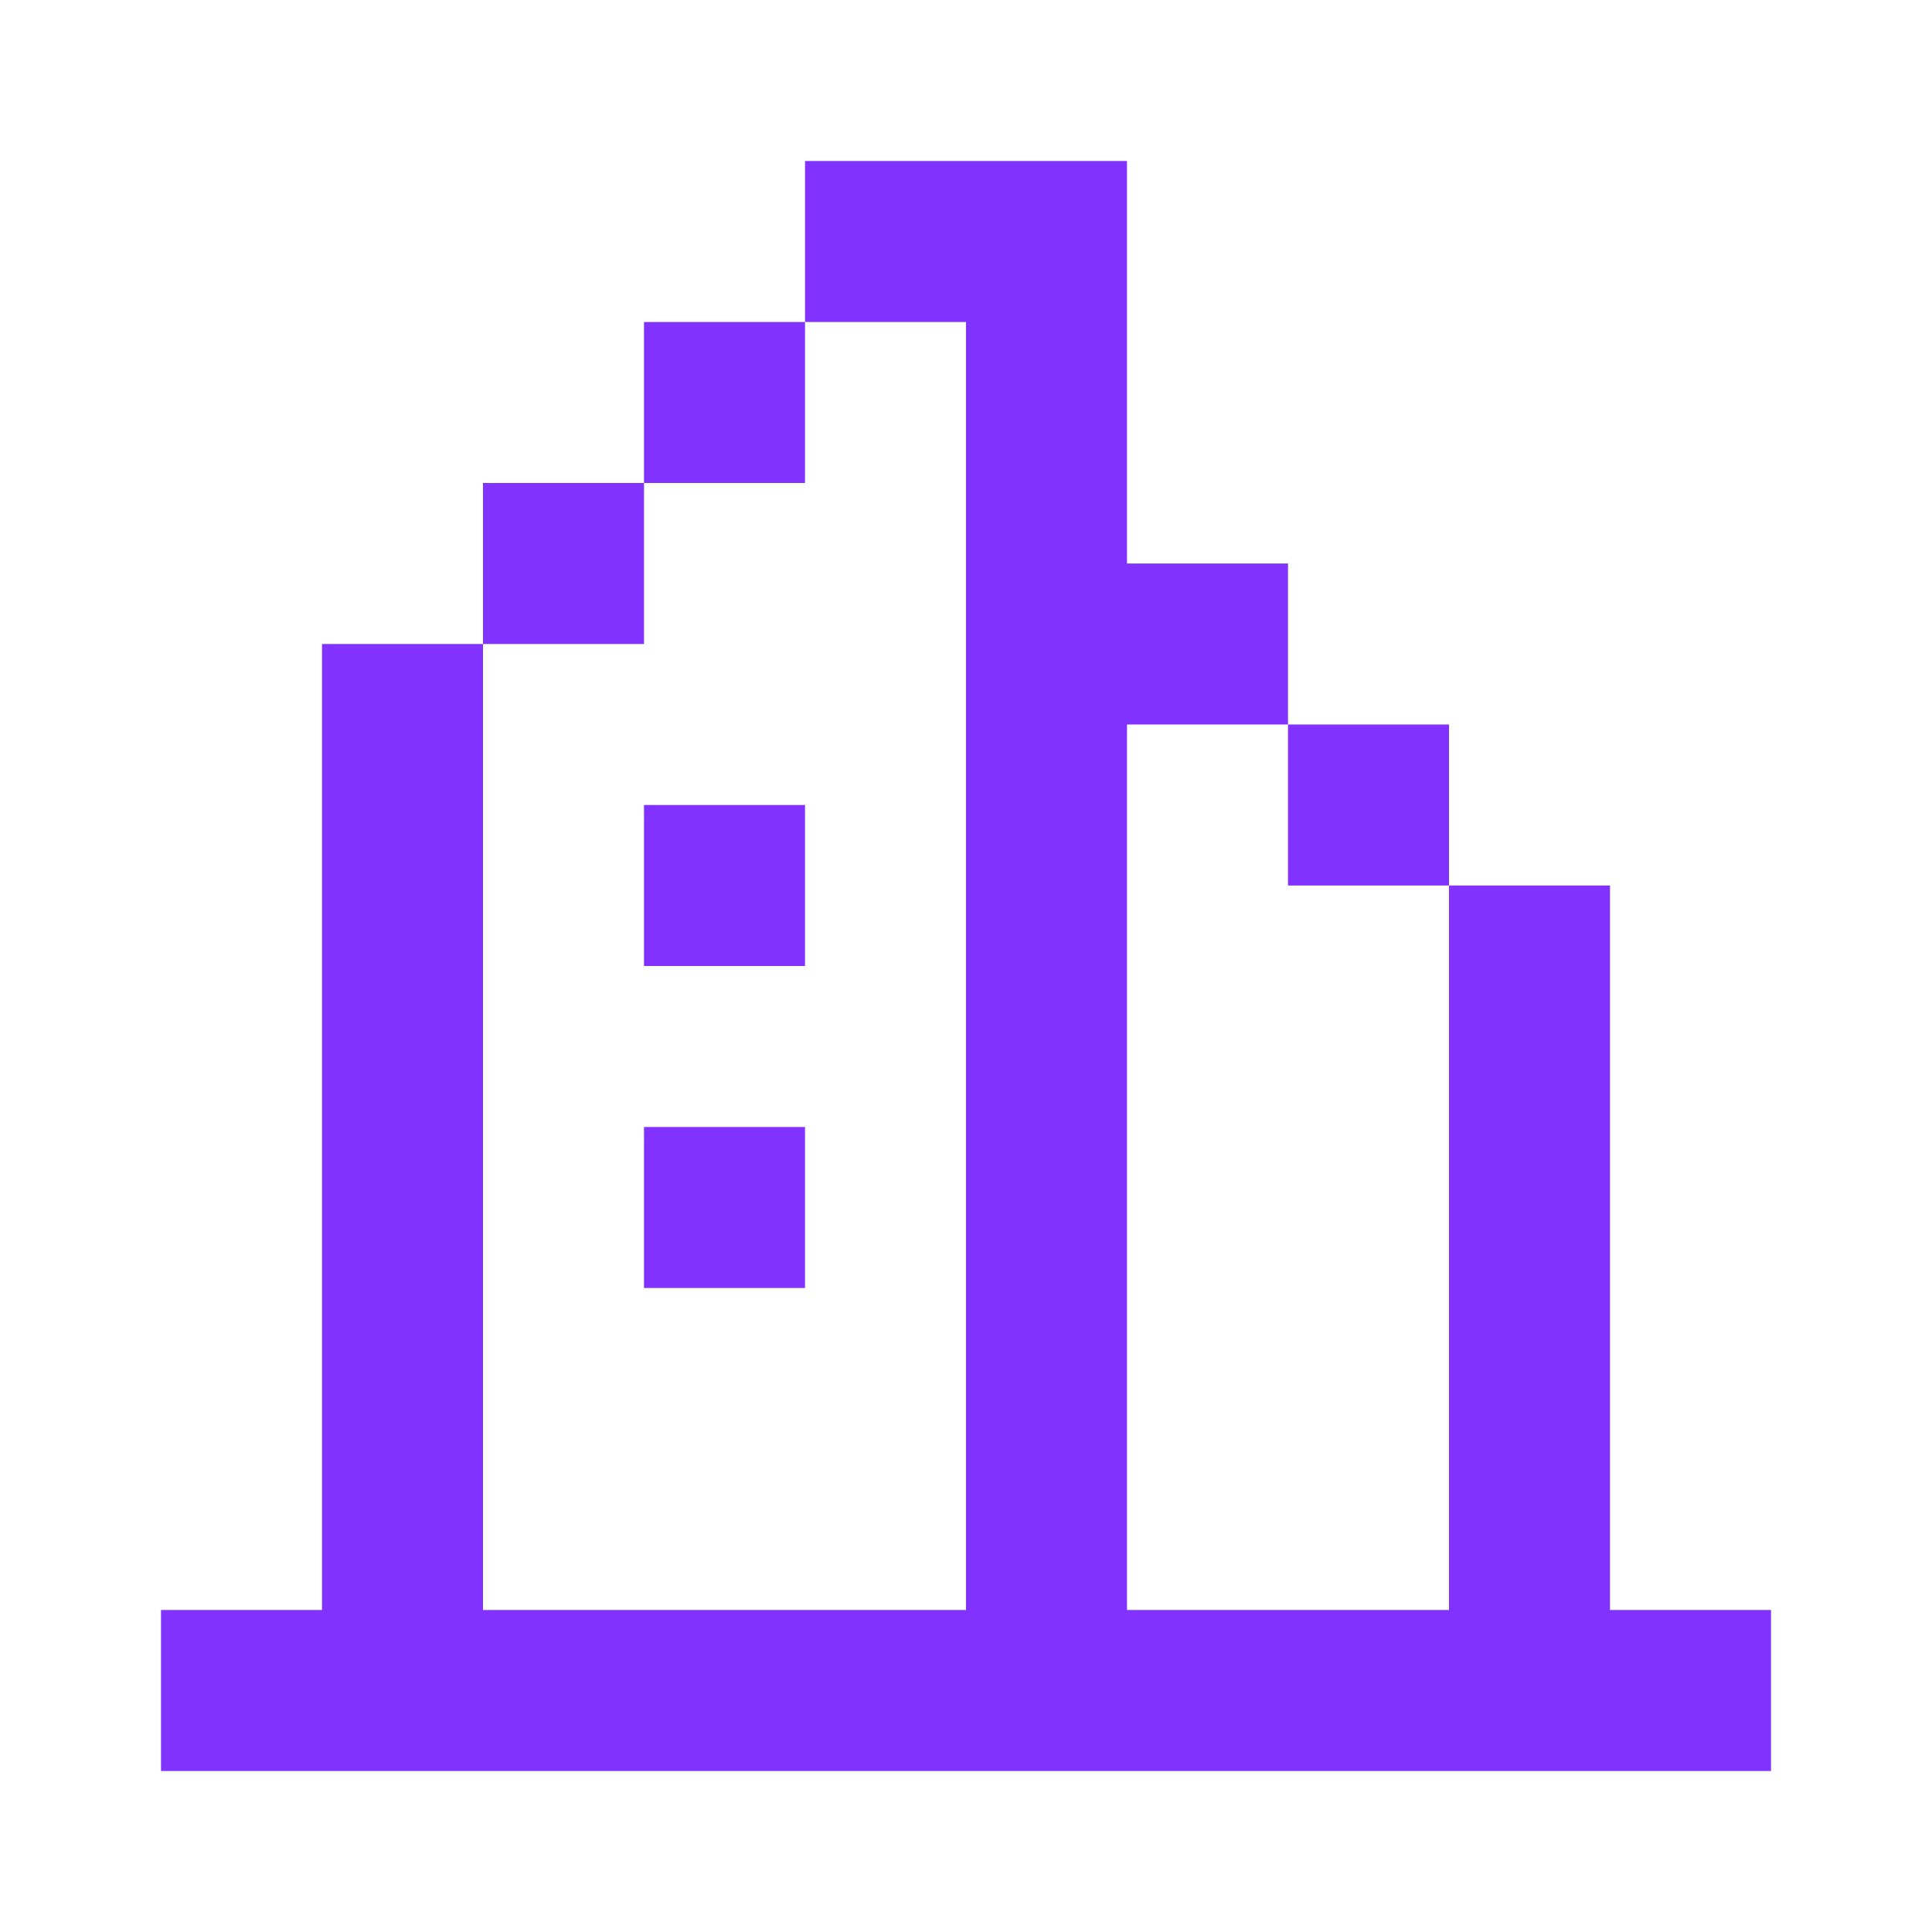
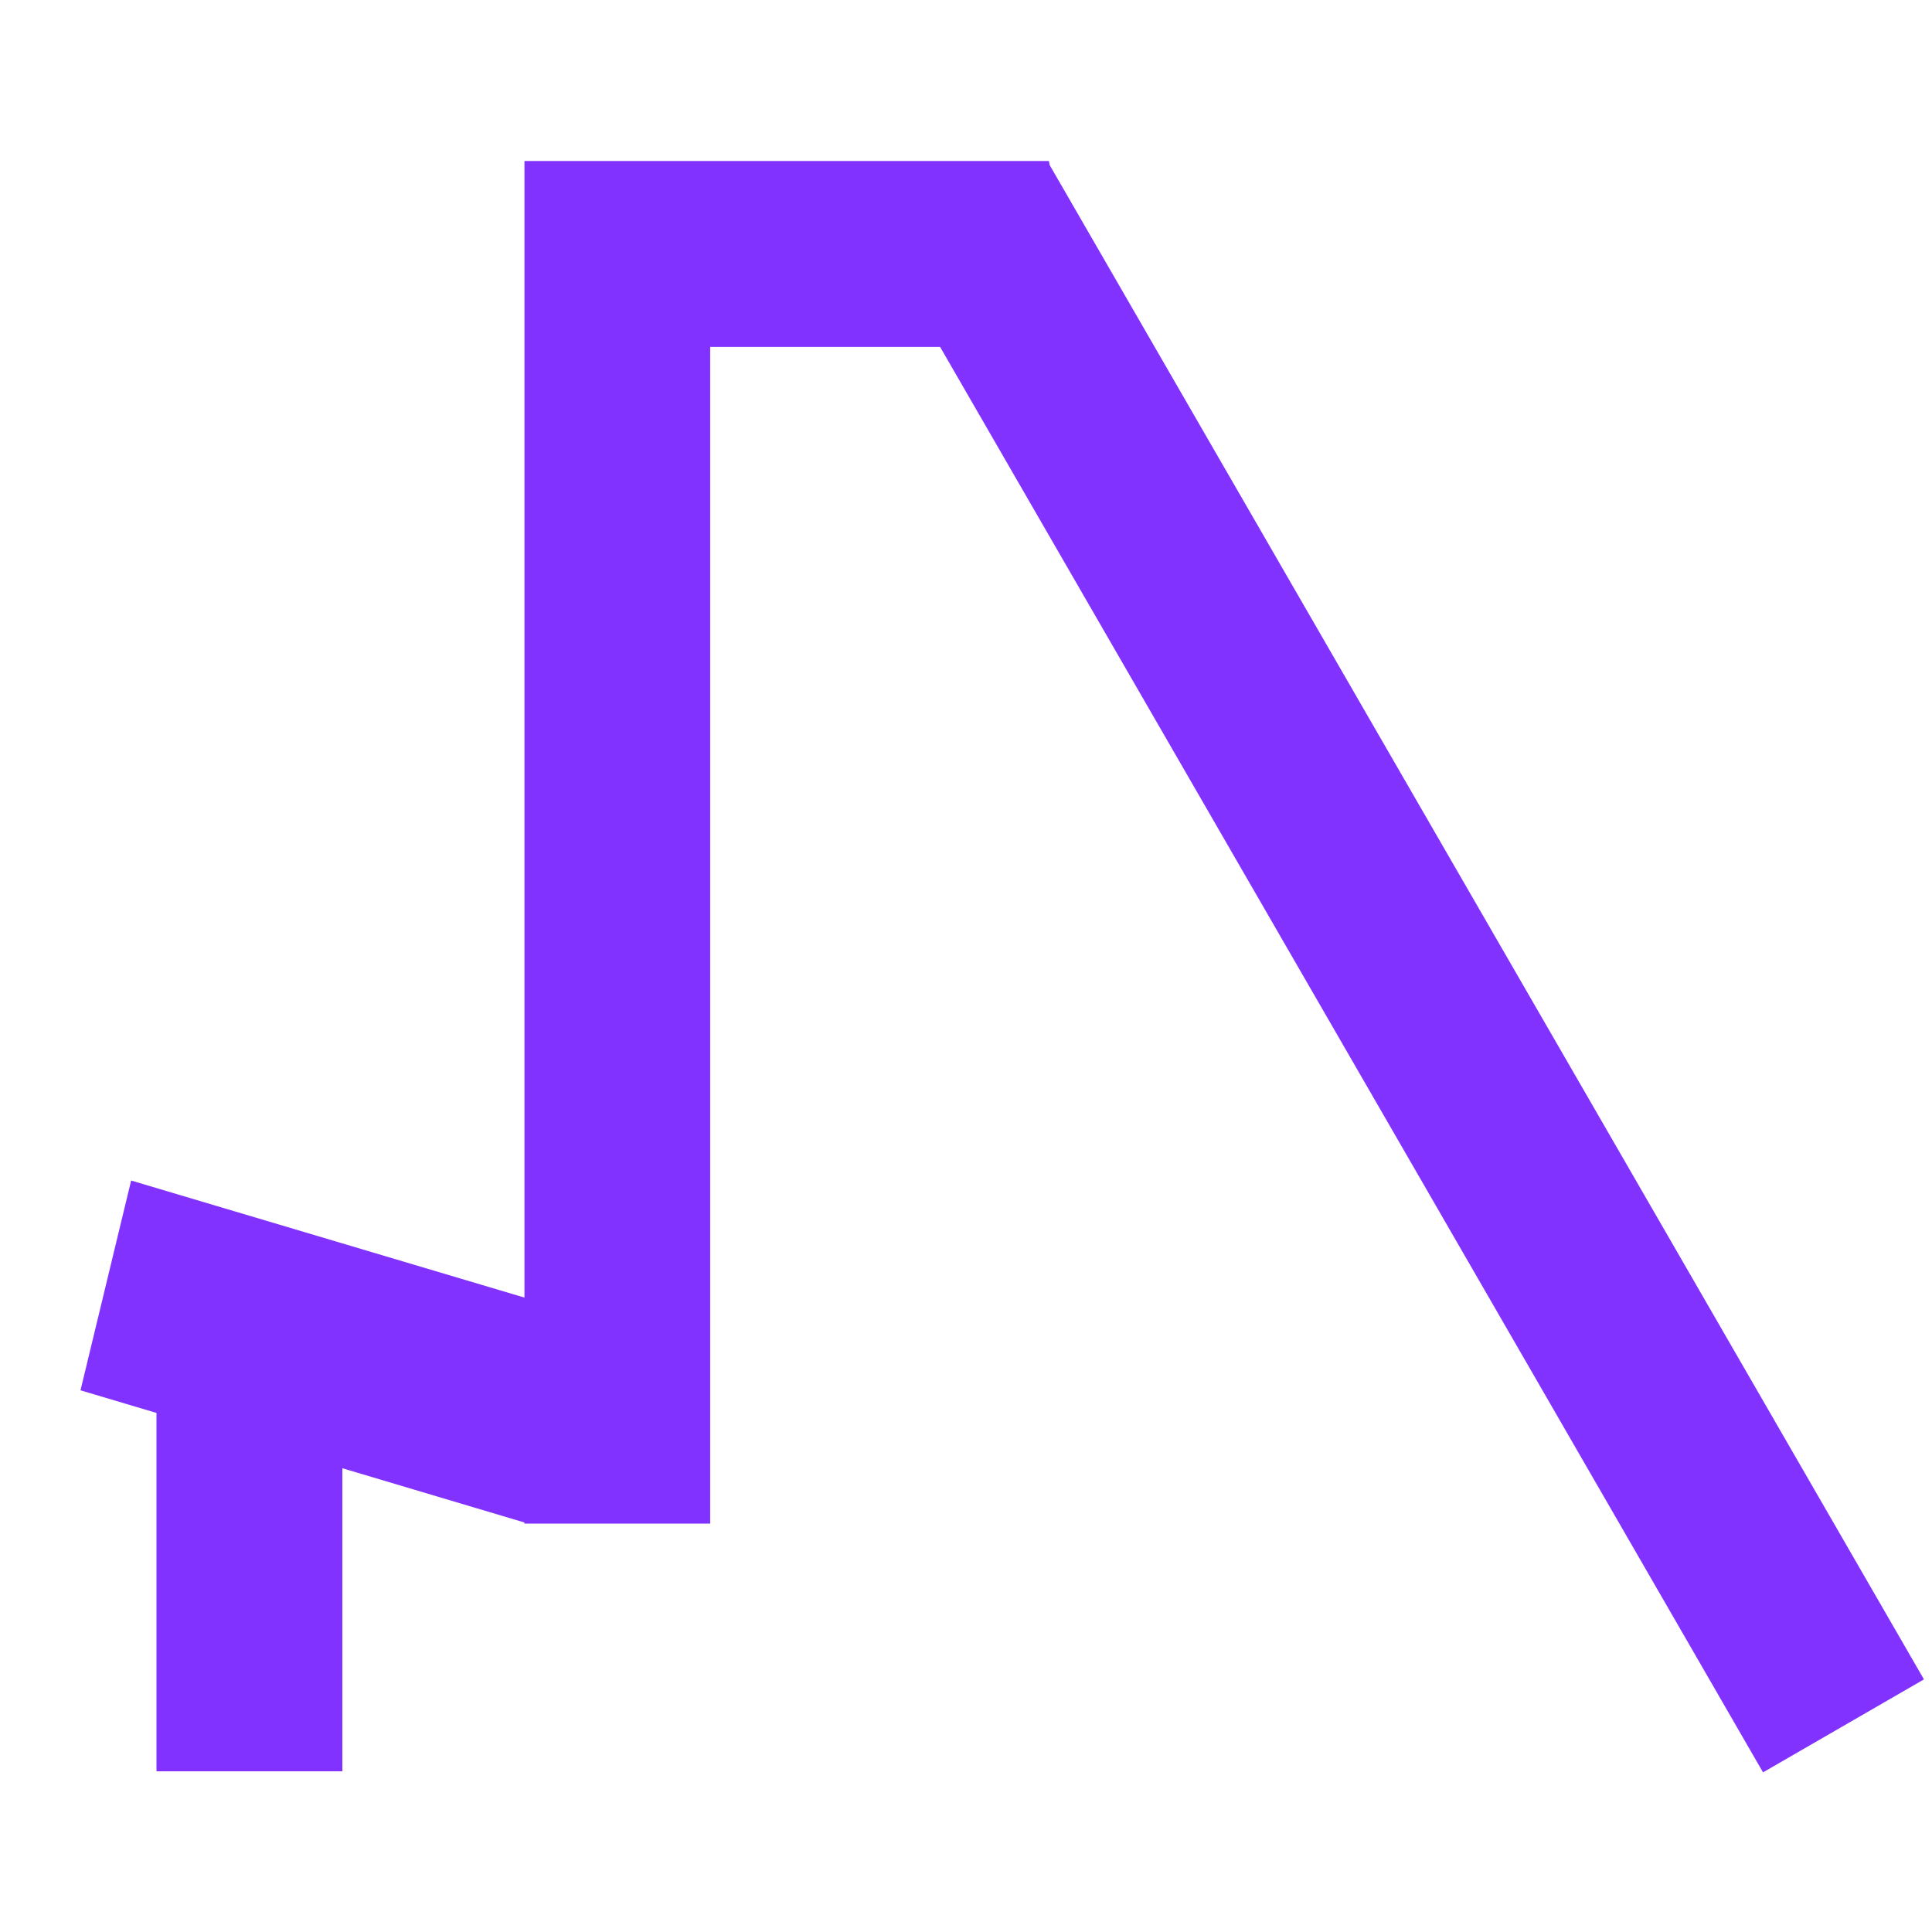
<svg xmlns="http://www.w3.org/2000/svg" width="24" height="24" viewBox="0 0 24 24" fill="none">
-   <path fill-rule="evenodd" clip-rule="evenodd" d="M10 2H12H14V4V7H16V9H14V20H18V11H20V20H22V22H20H18H14H12H6H4H2V20H4V8H6V20H12V4H10V2ZM8 6V4H10V6H8ZM8 6H6V8H8V6ZM18 11H16V9H18V11ZM10 10H8V12H10V10ZM8 14H10V16H8V14Z" fill="#8232FF" />
+   <path d="M13.039 2.05L23.9 20.862L21.901 22.017L11.678 4.309H8.822V18.927H6.515V18.913L4.253 18.239V22.004H1.944V17.552L1 17.271L1.629 14.665L6.515 16.119V2H13.03L13.039 2.05Z" fill="#8232FF" />
</svg>
